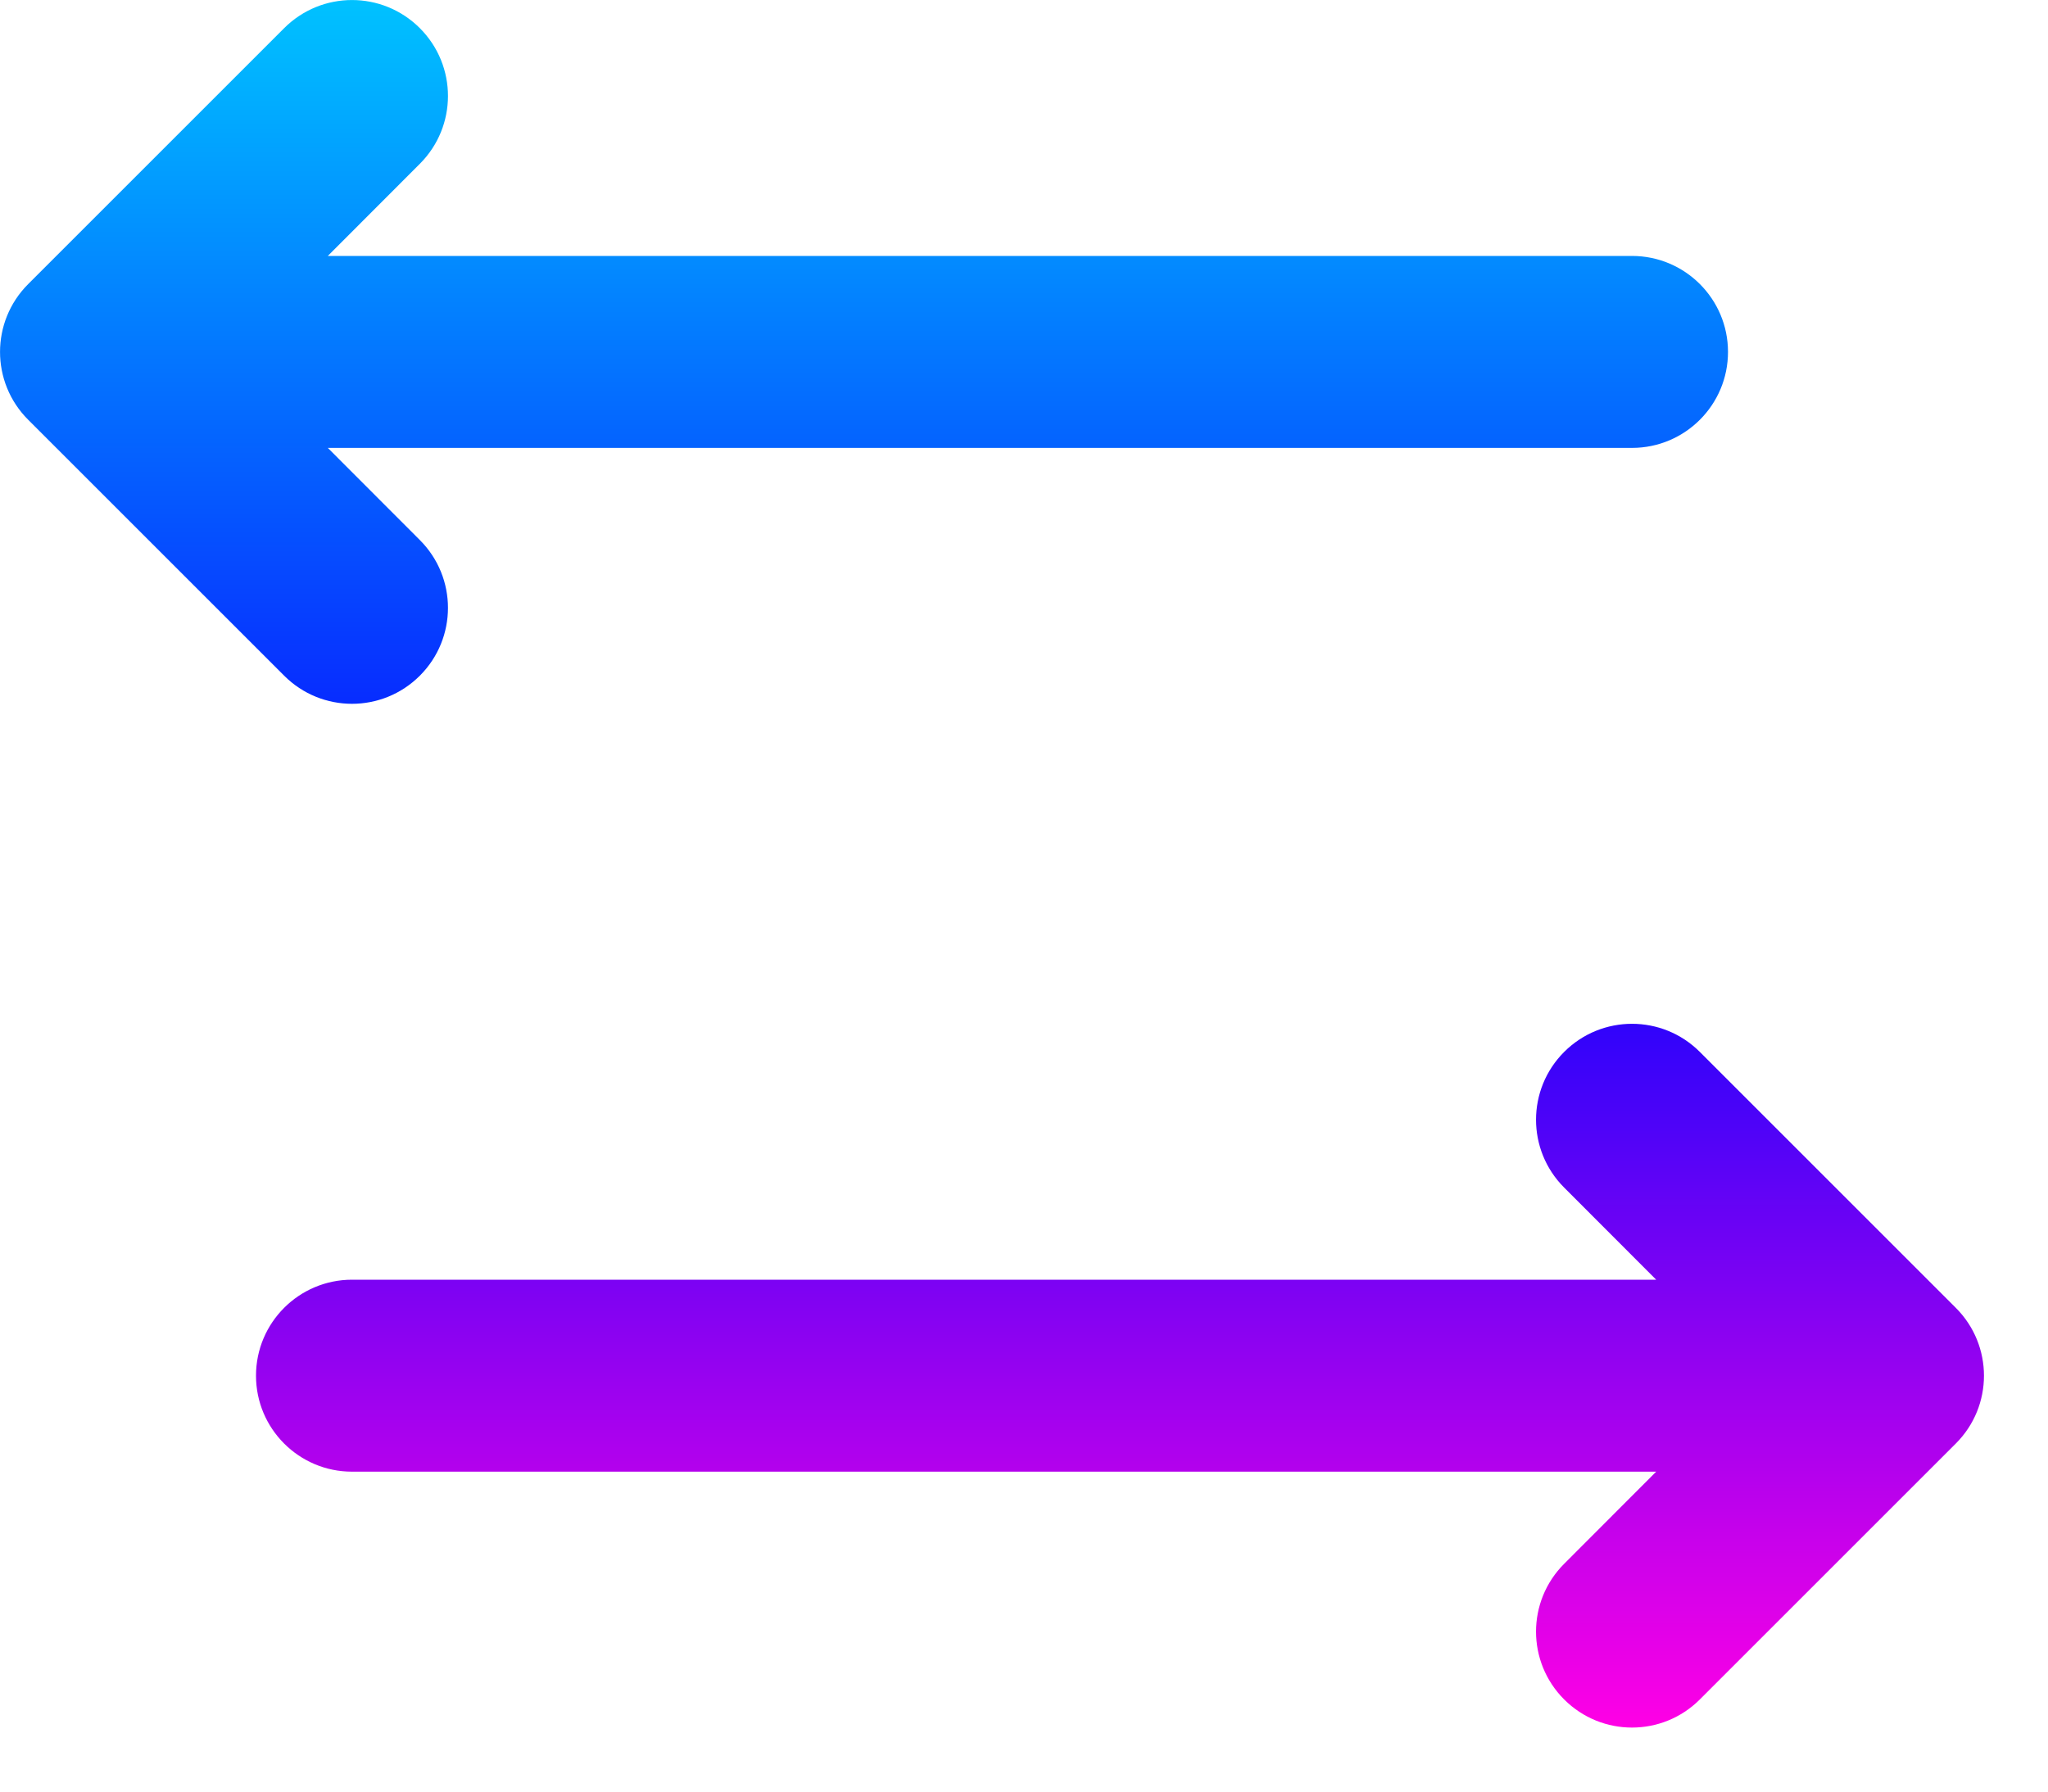
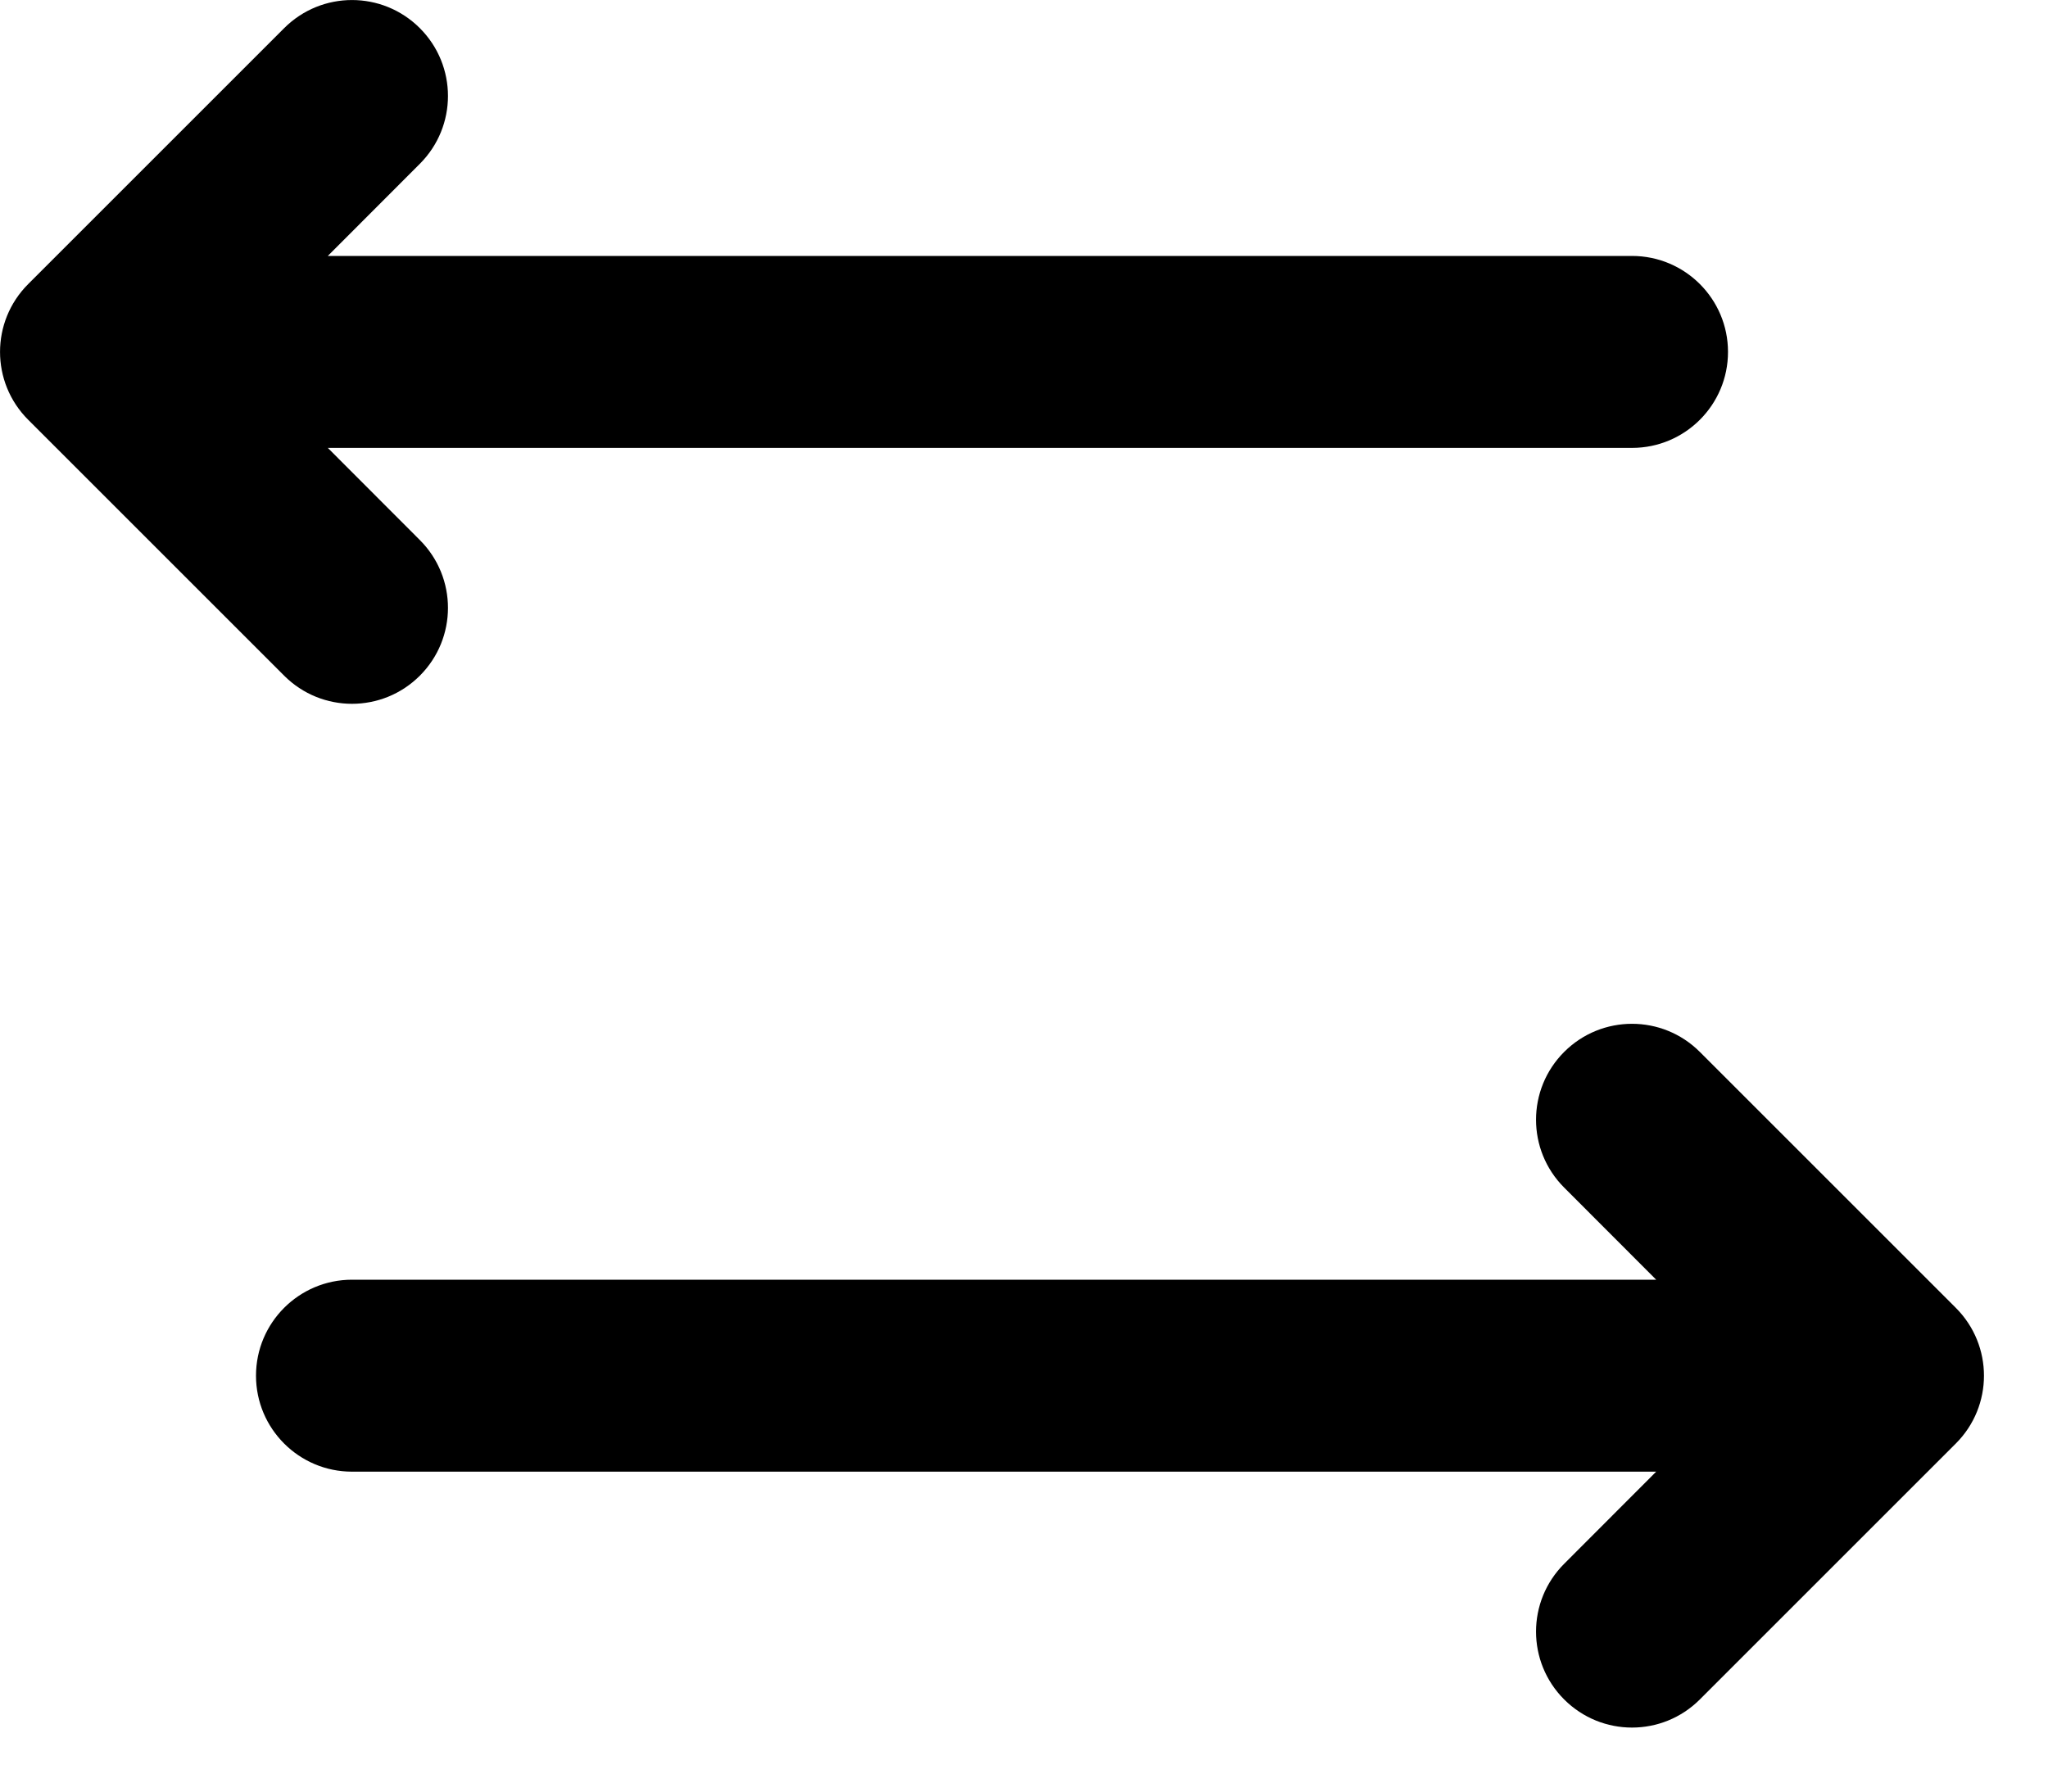
<svg xmlns="http://www.w3.org/2000/svg" width="16" height="14" viewBox="0 0 16 14" fill="none">
-   <path d="M3.28 1.28C3.573 0.987 3.573 0.513 3.28 0.22C2.987 -0.073 2.513 -0.073 2.22 0.22L0.22 2.22C-0.073 2.513 -0.073 2.987 0.22 3.28L2.22 5.28C2.513 5.573 2.987 5.573 3.28 5.28C3.573 4.987 3.573 4.513 3.28 4.22L2.561 3.5H12.75C13.164 3.5 13.5 3.164 13.5 2.75C13.5 2.336 13.164 2 12.75 2H2.561L3.28 1.28Z" fill="url(#paint0_linear_651_120)" />
-   <path d="M12.22 8.22C11.927 8.513 11.927 8.987 12.22 9.28L12.939 10H2.75C2.336 10 2 10.336 2 10.75C2 11.164 2.336 11.5 2.75 11.5H12.939L12.22 12.22C11.927 12.513 11.927 12.987 12.22 13.28C12.513 13.573 12.987 13.573 13.28 13.28L15.28 11.28C15.573 10.987 15.573 10.513 15.28 10.22L13.28 8.22C12.987 7.927 12.513 7.927 12.22 8.22Z" fill="url(#paint1_linear_651_120)" />
-   <defs>
-     <linearGradient id="paint0_linear_651_120" x1="7.75" y1="0" x2="7.75" y2="13.5" gradientUnits="userSpaceOnUse">
-       <stop stop-color="#00C2FF" />
-       <stop offset="0.516" stop-color="#0904FF" />
-       <stop offset="1" stop-color="#FF00E5" />
-     </linearGradient>
-     <linearGradient id="paint1_linear_651_120" x1="7.75" y1="0" x2="7.75" y2="13.5" gradientUnits="userSpaceOnUse">
-       <stop stop-color="#00C2FF" />
-       <stop offset="0.516" stop-color="#0904FF" />
-       <stop offset="1" stop-color="#FF00E5" />
-     </linearGradient>
-   </defs>
+   <path d="M3.28 1.28C3.573 0.987 3.573 0.513 3.28 0.22C2.987 -0.073 2.513 -0.073 2.22 0.22L0.22 2.22C-0.073 2.513 -0.073 2.987 0.22 3.28L2.22 5.28C2.513 5.573 2.987 5.573 3.28 5.28C3.573 4.987 3.573 4.513 3.28 4.22L2.561 3.5H12.75C13.164 3.5 13.5 3.164 13.5 2.75C13.5 2.336 13.164 2 12.75 2H2.561L3.28 1.28Z" fill="black" />
+   <path d="M12.22 8.22C11.927 8.513 11.927 8.987 12.22 9.28L12.939 10H2.75C2.336 10 2 10.336 2 10.75C2 11.164 2.336 11.5 2.75 11.5H12.939L12.22 12.22C11.927 12.513 11.927 12.987 12.22 13.28C12.513 13.573 12.987 13.573 13.28 13.28L15.28 11.28C15.573 10.987 15.573 10.513 15.28 10.22L13.28 8.22C12.987 7.927 12.513 7.927 12.22 8.22Z" fill="black" />
</svg>
